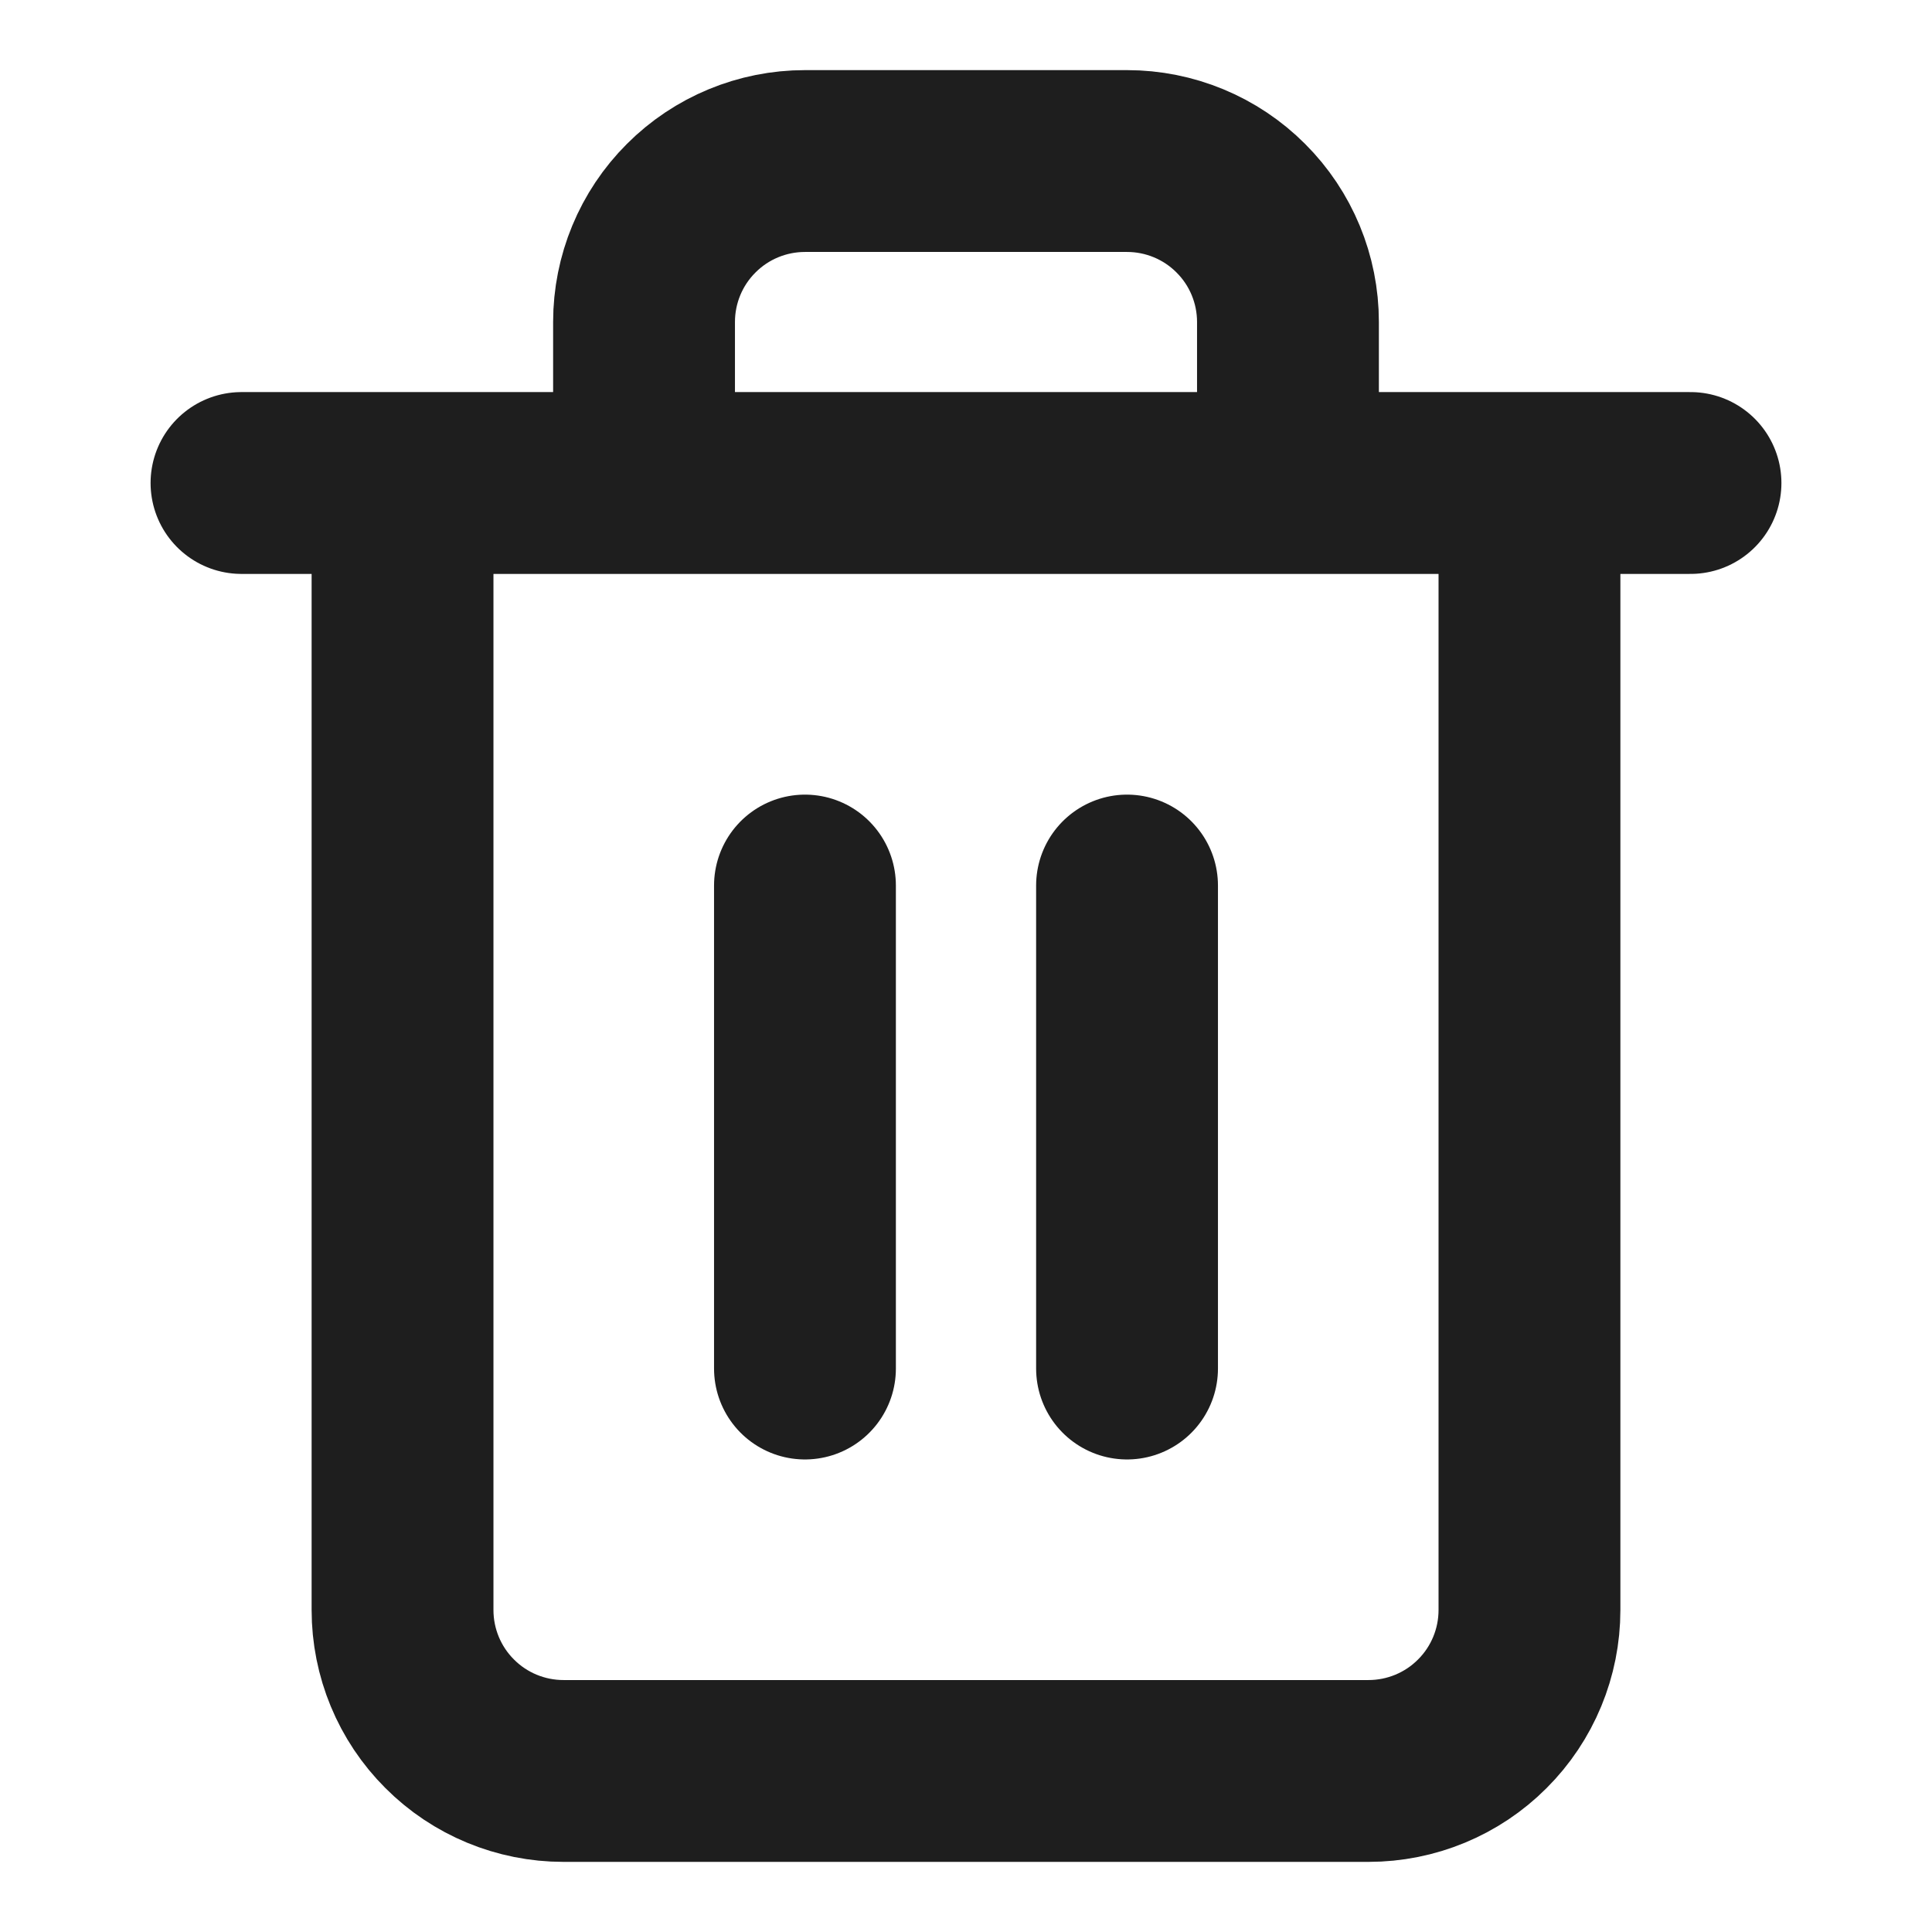
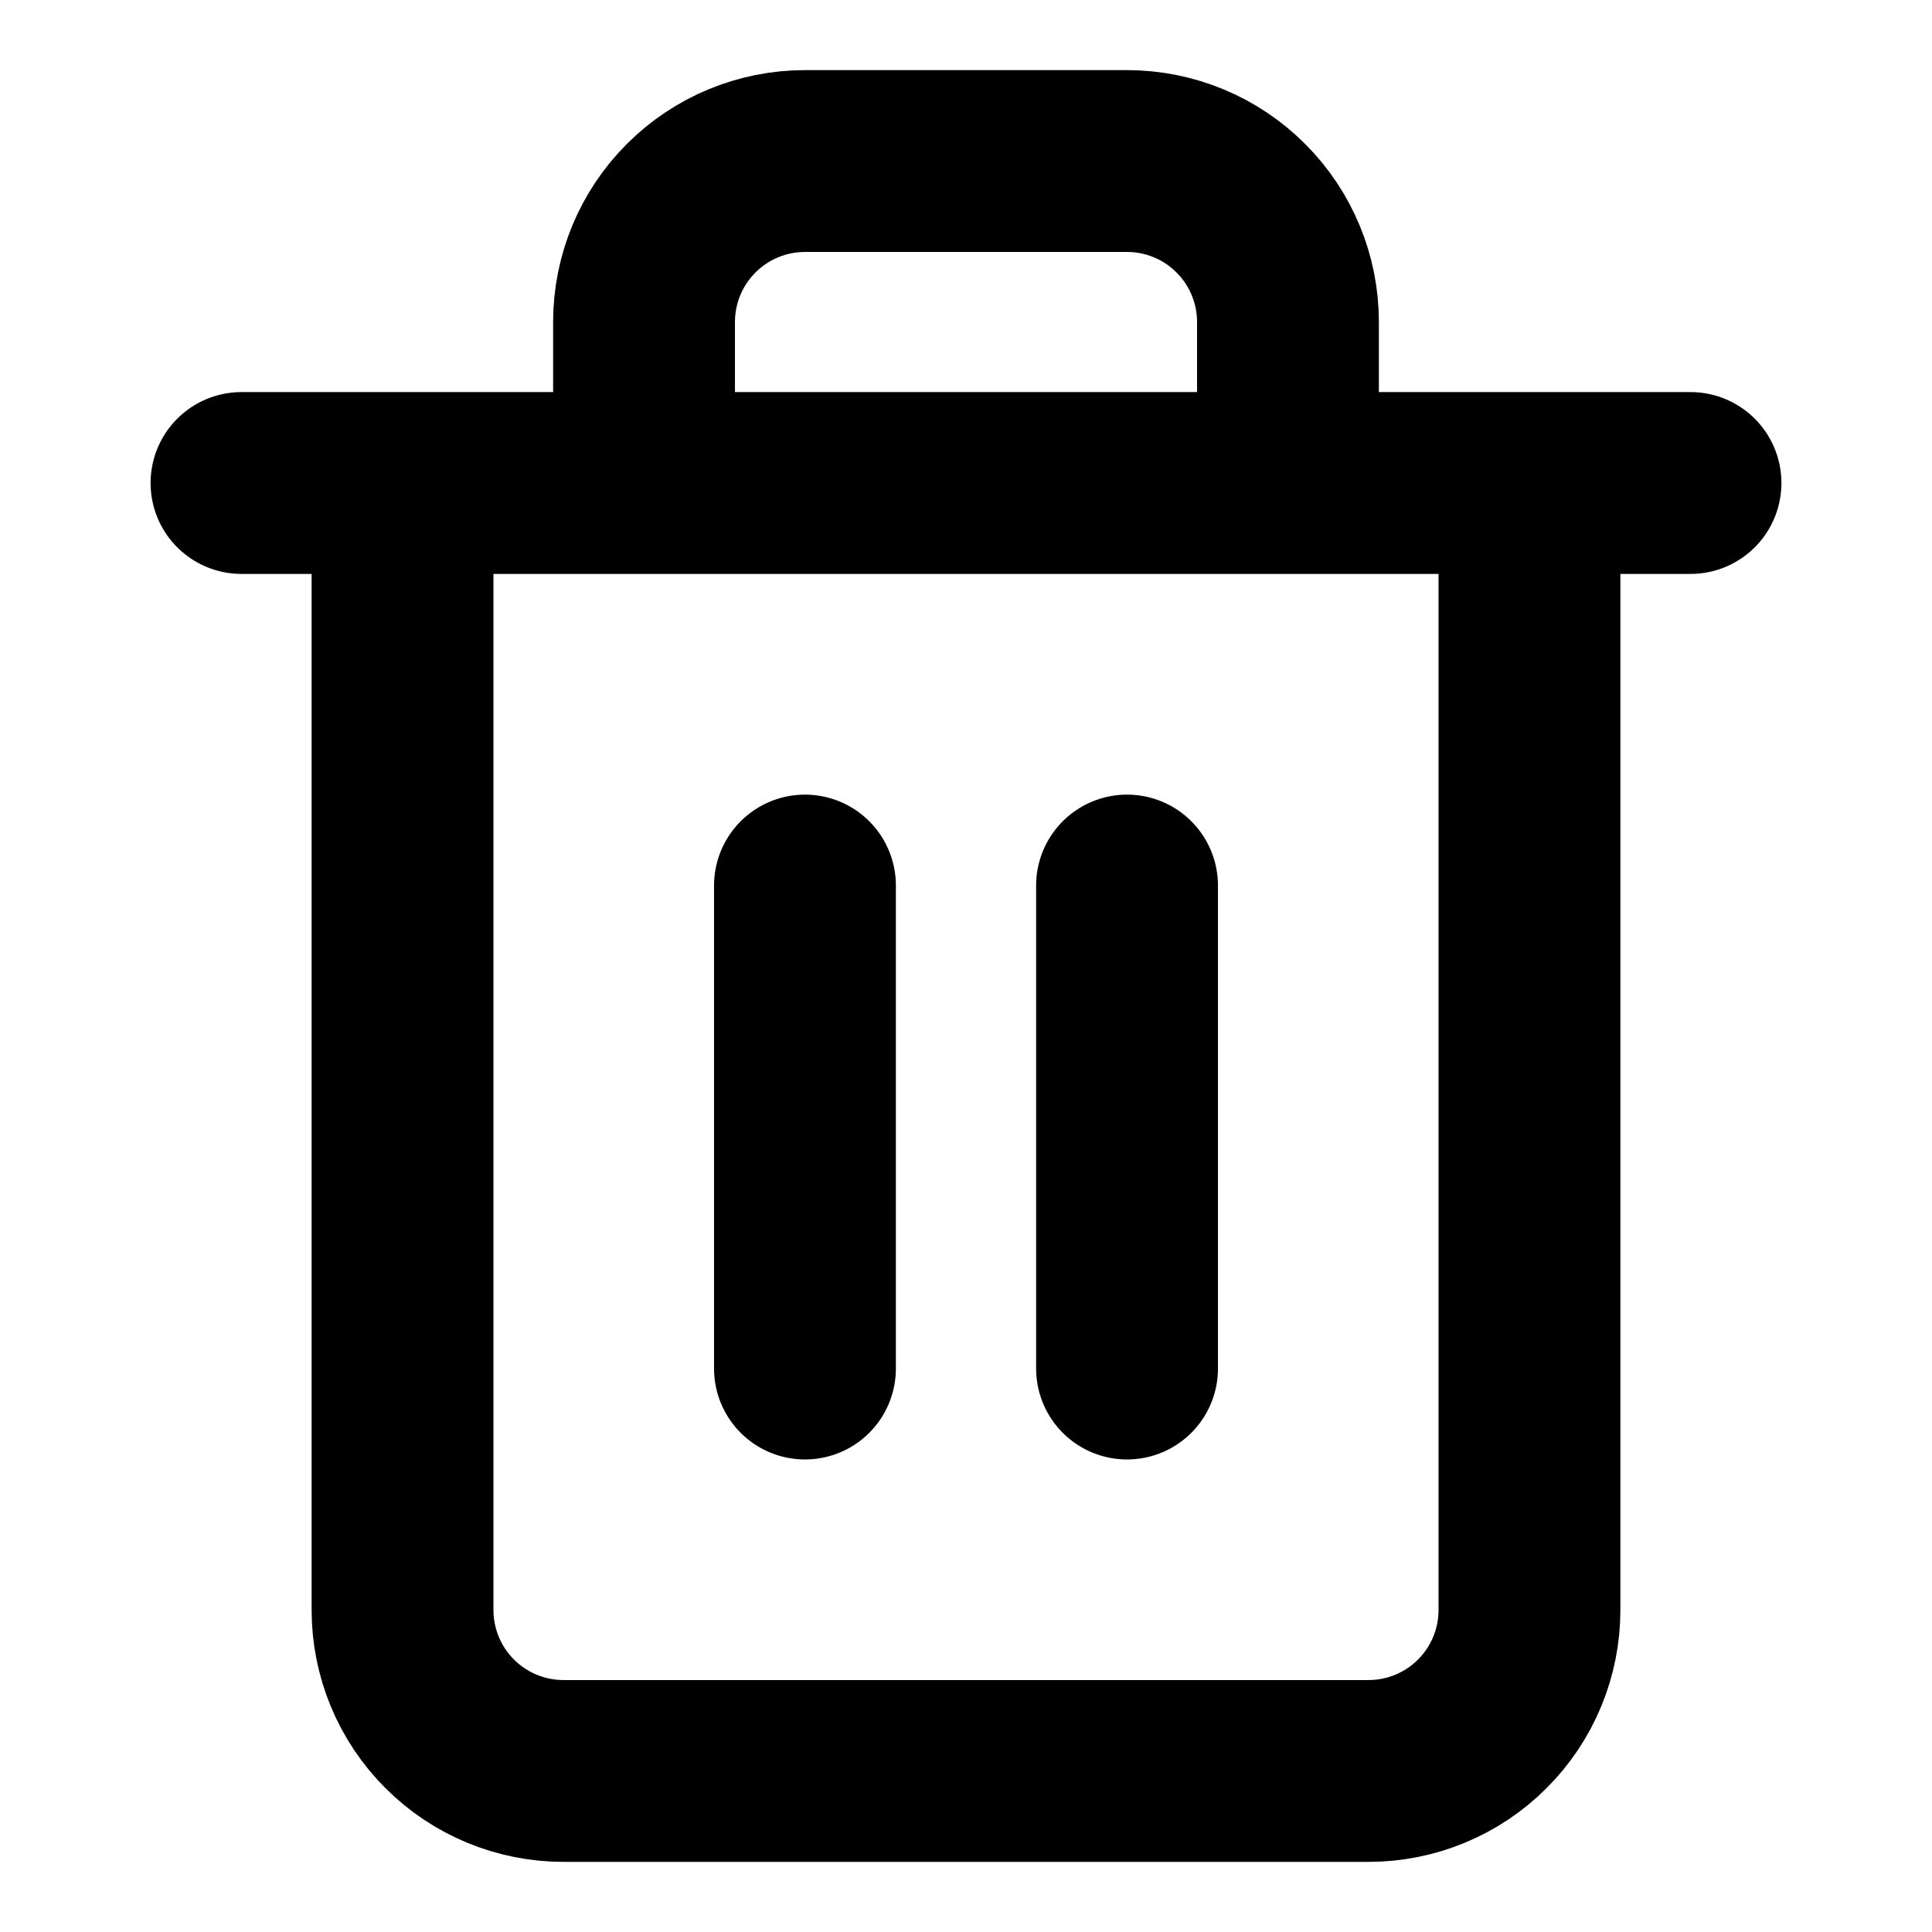
<svg xmlns="http://www.w3.org/2000/svg" width="17" height="17" viewBox="0 0 17 17" fill="none">
-   <path d="M2.125 4.25H3.542M3.542 4.25H14.875M3.542 4.25L3.542 14.167C3.542 14.542 3.691 14.903 3.957 15.168C4.222 15.434 4.583 15.583 4.958 15.583H12.042C12.417 15.583 12.778 15.434 13.043 15.168C13.309 14.903 13.458 14.542 13.458 14.167V4.25M5.667 4.25V2.833C5.667 2.458 5.816 2.097 6.082 1.832C6.347 1.566 6.708 1.417 7.083 1.417H9.917C10.292 1.417 10.653 1.566 10.918 1.832C11.184 2.097 11.333 2.458 11.333 2.833V4.25M7.083 7.792V12.042M9.917 7.792V12.042" stroke="#1E1E1E" stroke-width="1.6" stroke-linecap="round" stroke-linejoin="round" />
+   <path d="M2.125 4.25H3.542M3.542 4.25H14.875M3.542 4.25L3.542 14.167C3.542 14.542 3.691 14.903 3.957 15.168C4.222 15.434 4.583 15.583 4.958 15.583H12.042C12.417 15.583 12.778 15.434 13.043 15.168C13.309 14.903 13.458 14.542 13.458 14.167V4.25M5.667 4.25V2.833C5.667 2.458 5.816 2.097 6.082 1.832C6.347 1.566 6.708 1.417 7.083 1.417H9.917C10.292 1.417 10.653 1.566 10.918 1.832C11.184 2.097 11.333 2.458 11.333 2.833V4.25M7.083 7.792V12.042M9.917 7.792V12.042" stroke="currentColor" stroke-width="1.6" stroke-linecap="round" stroke-linejoin="round" />
</svg>
